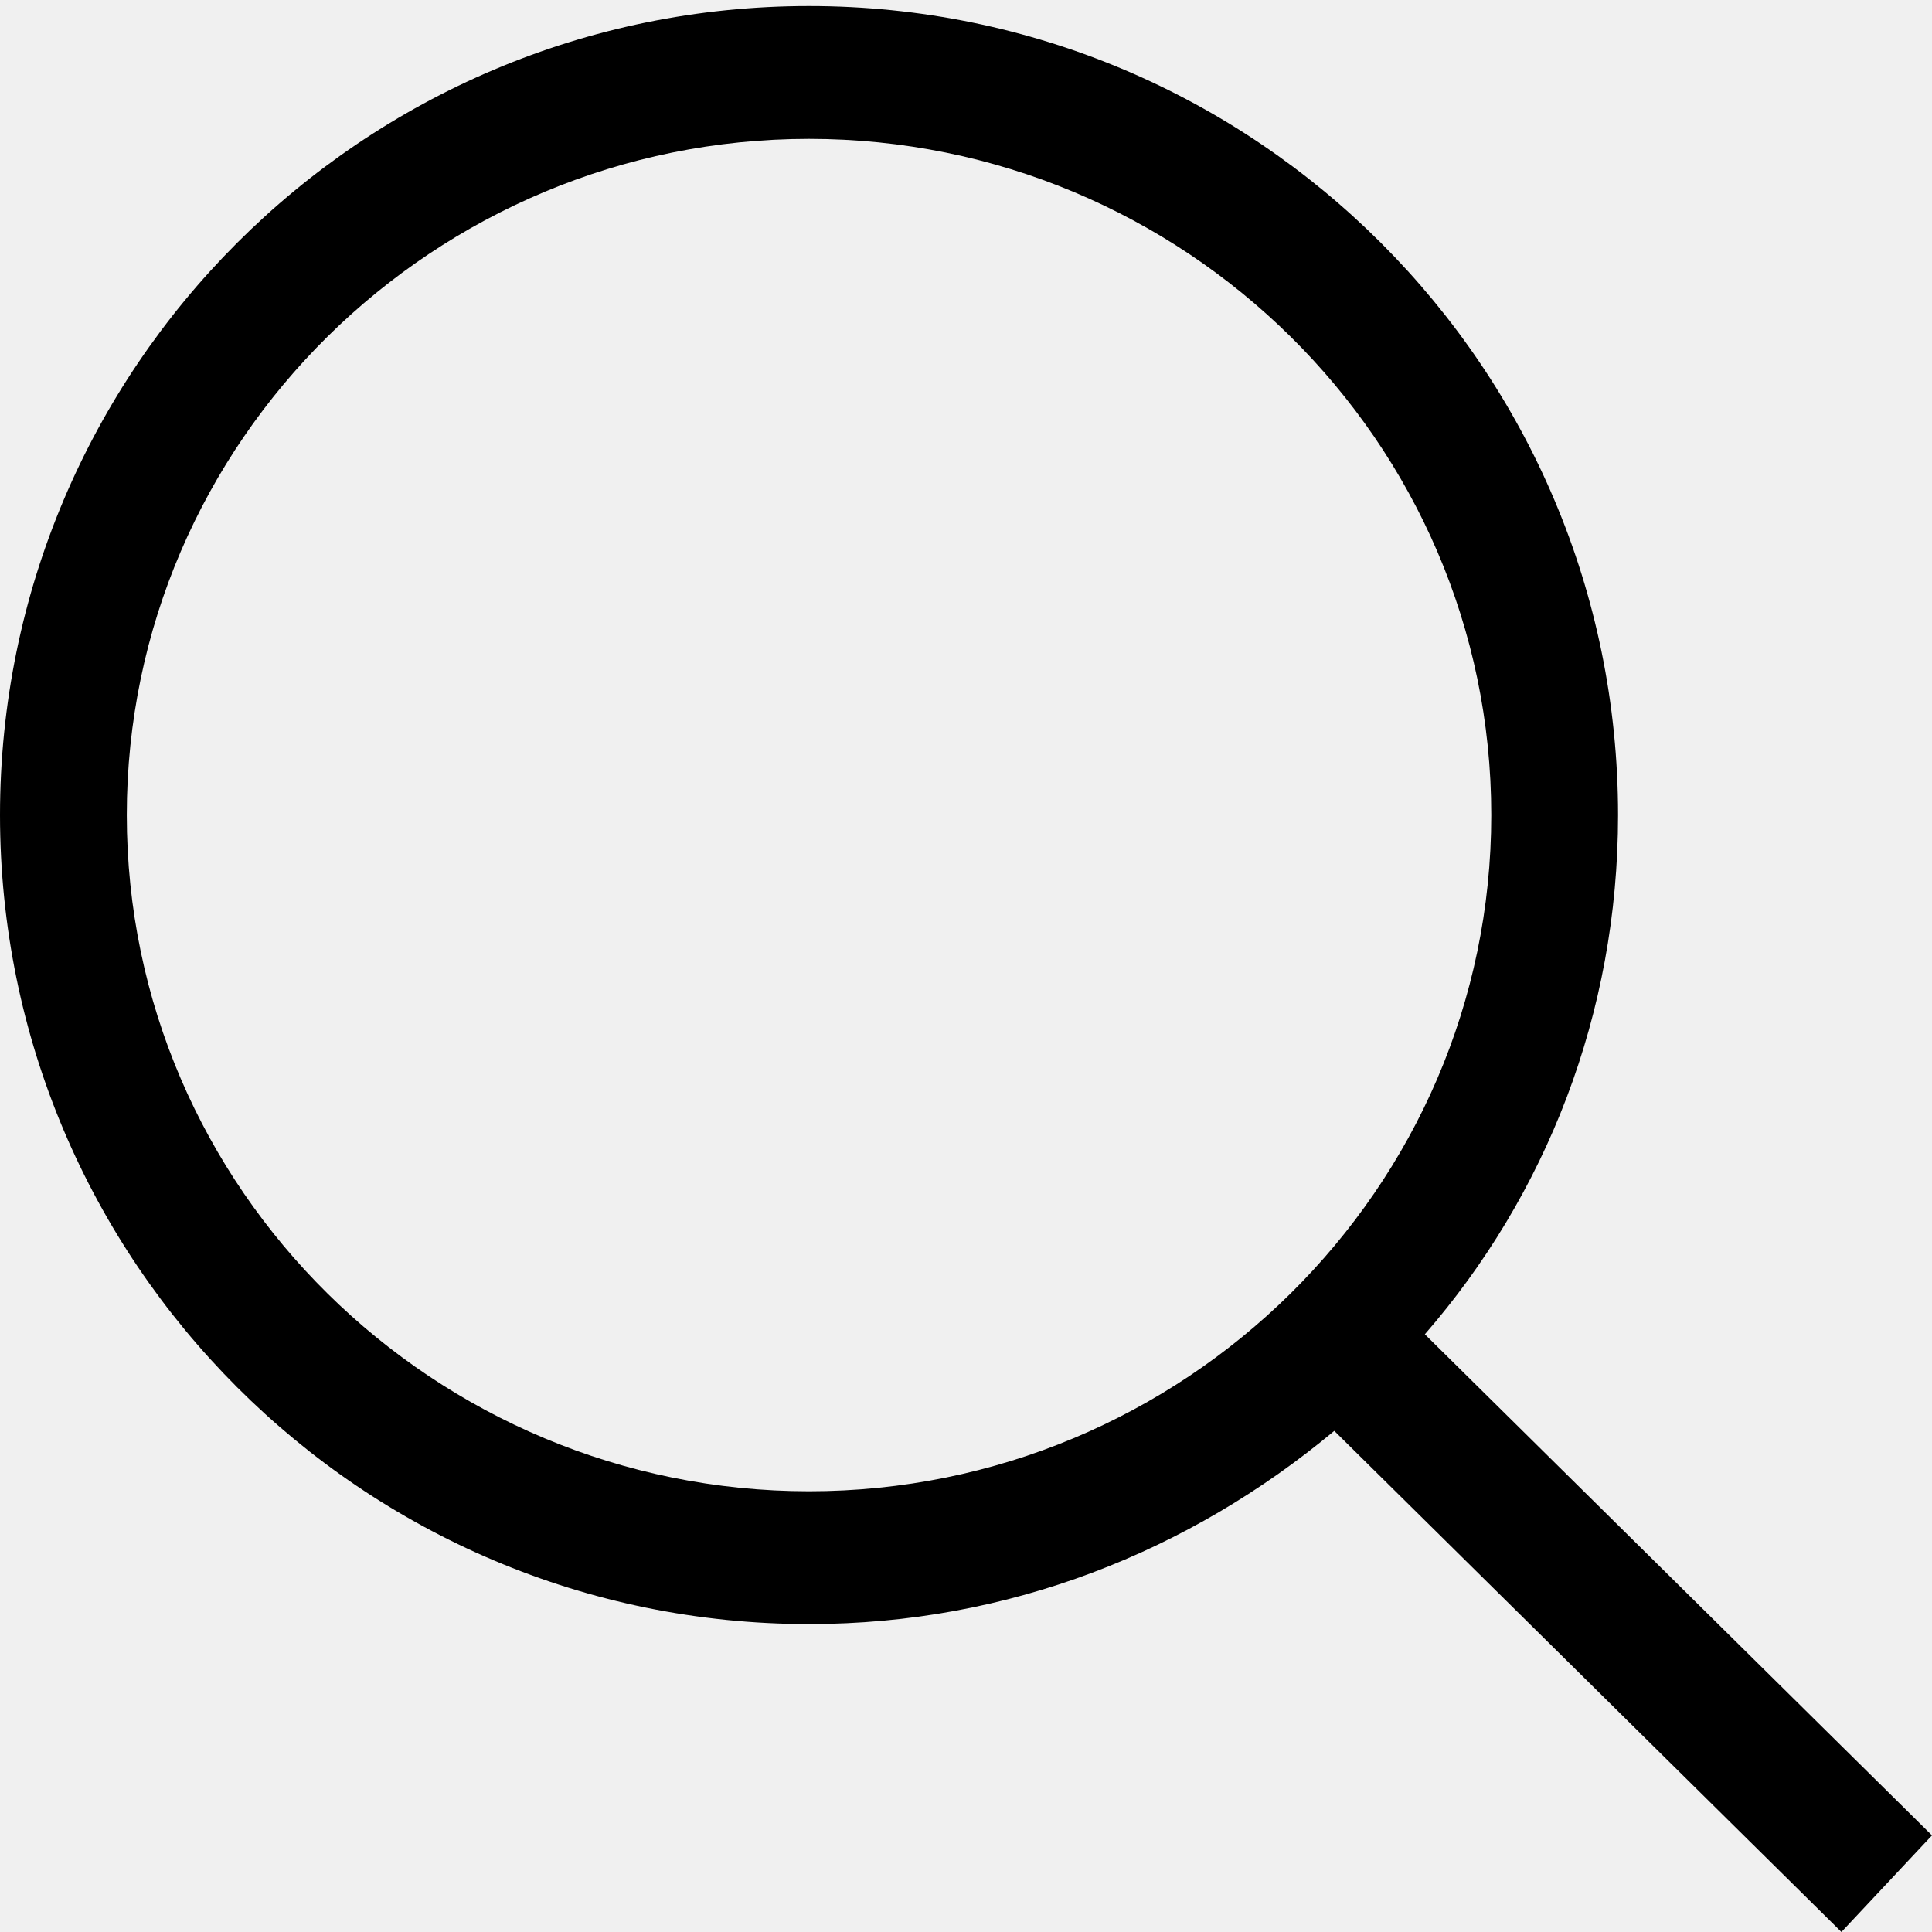
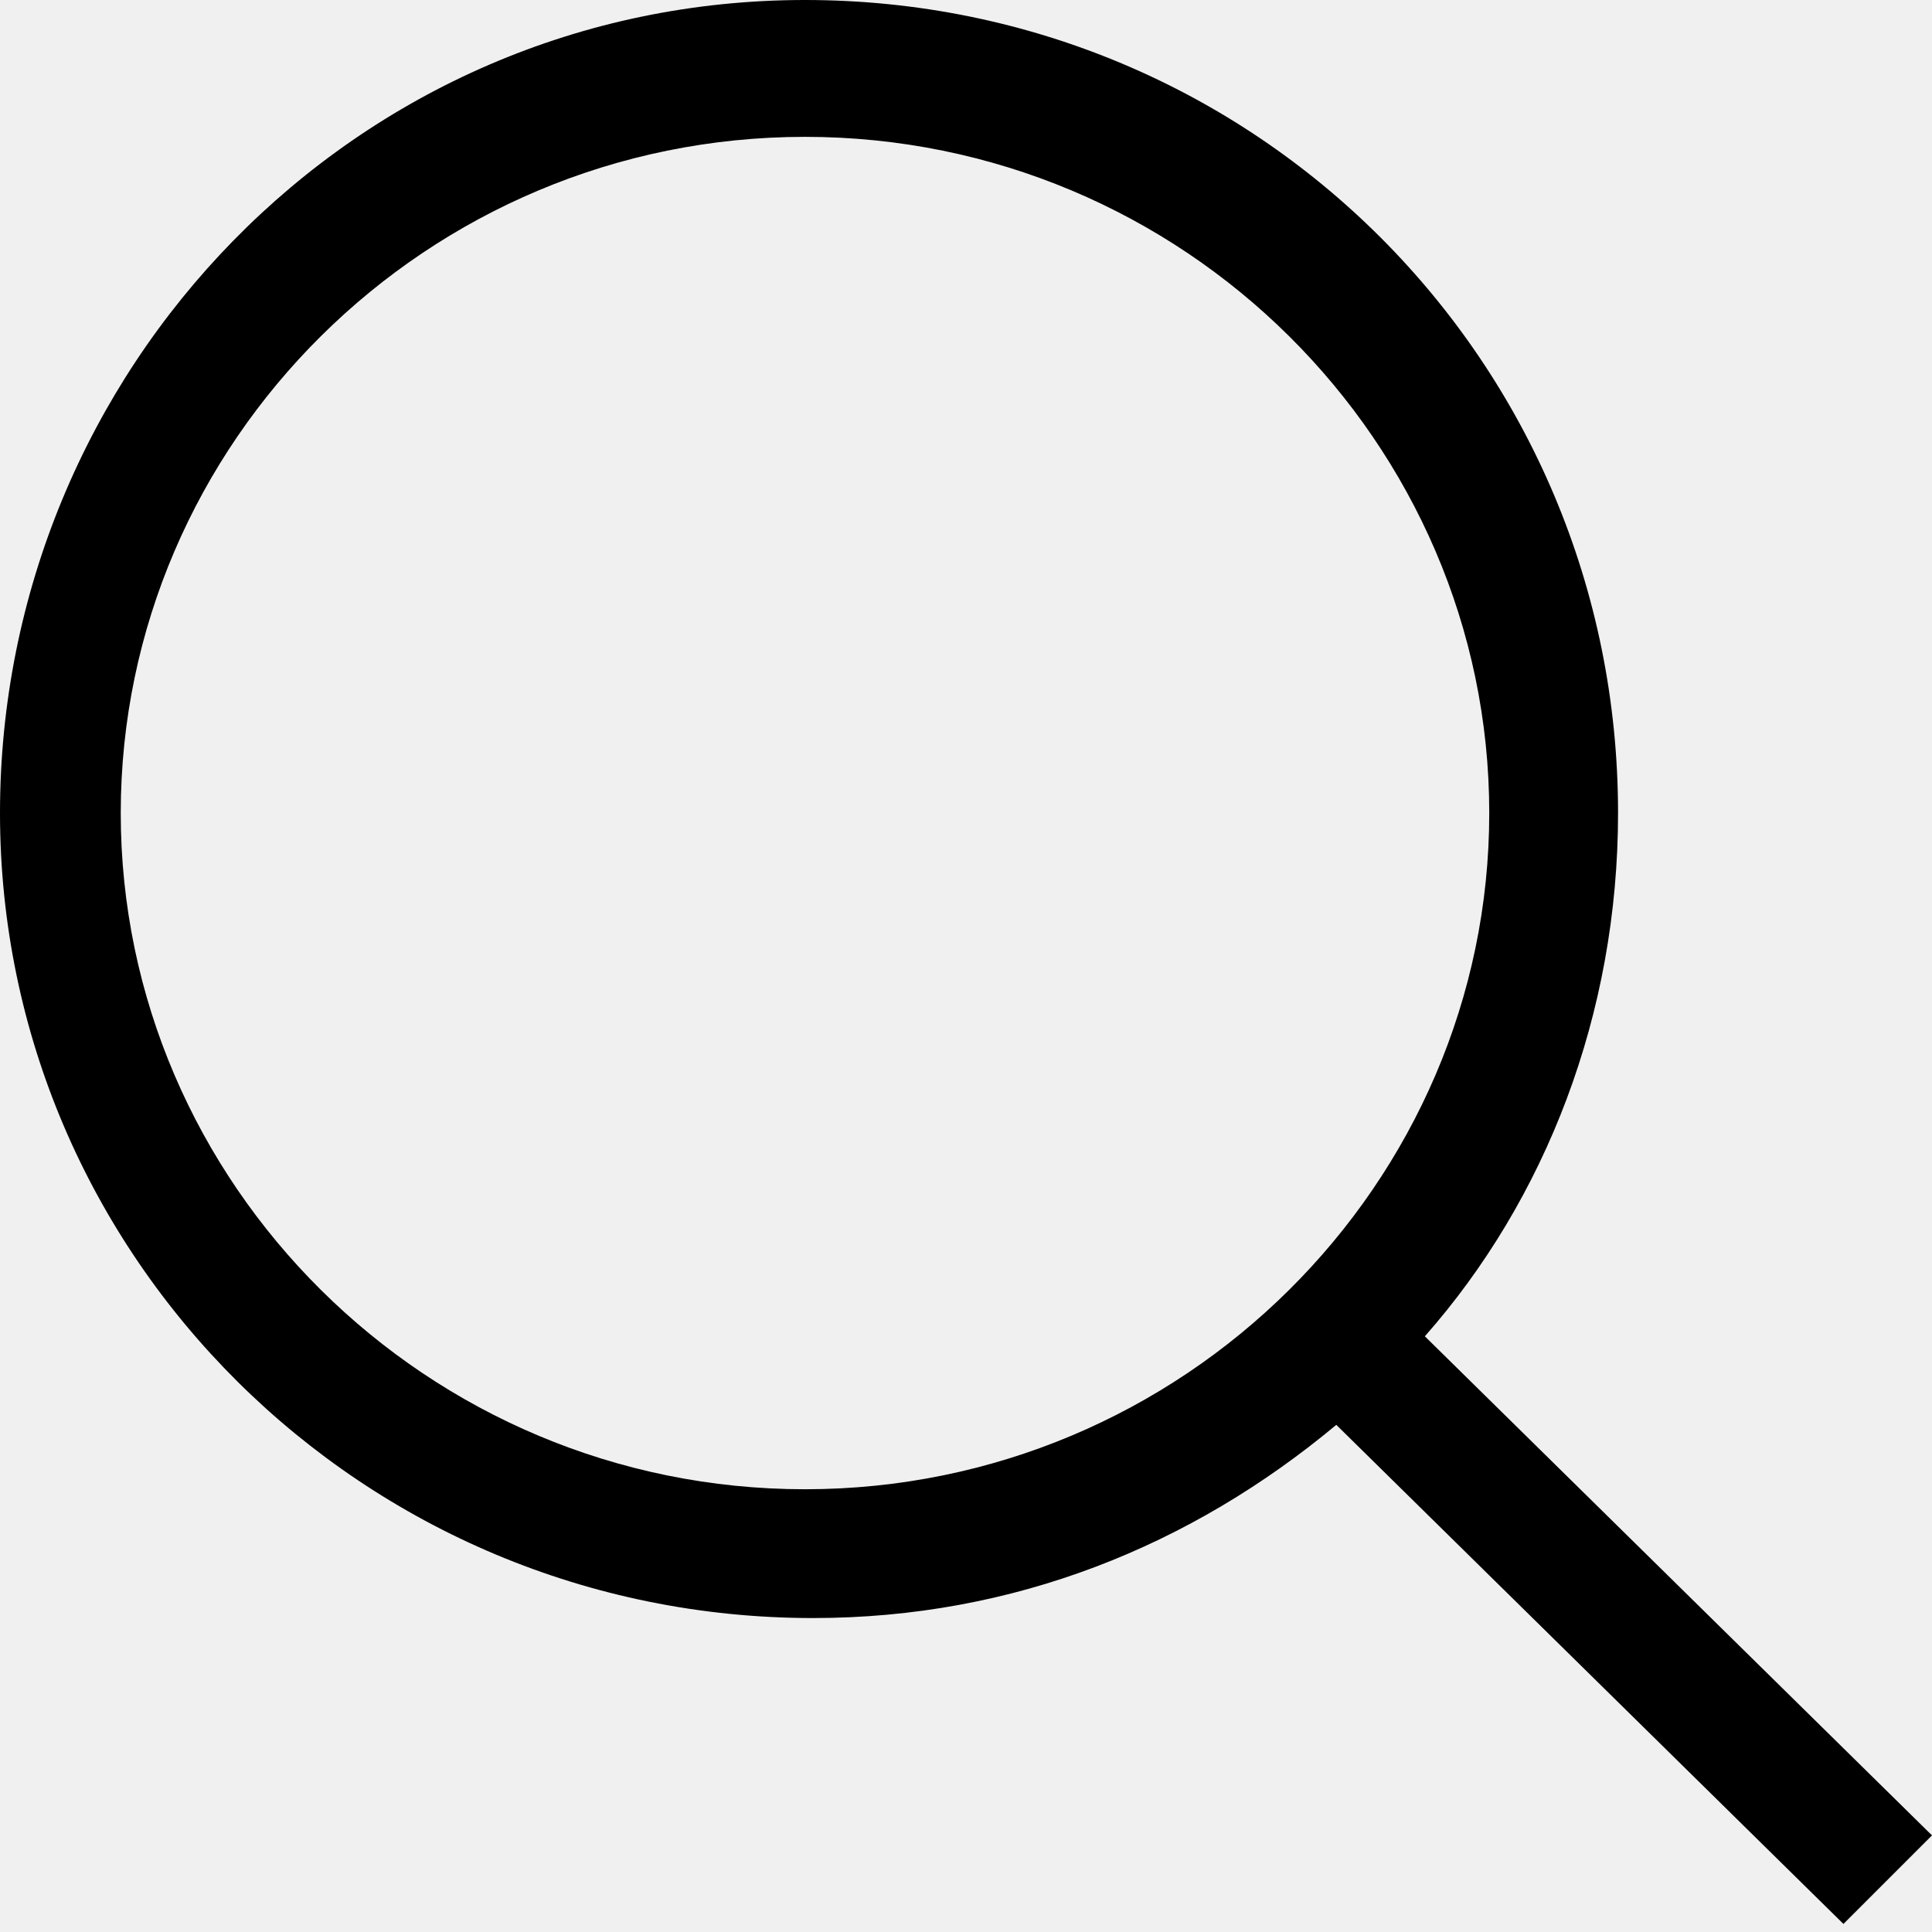
- <svg xmlns="http://www.w3.org/2000/svg" xmlns:xlink="http://www.w3.org/1999/xlink" width="24px" height="24px" viewBox="0 0 24 24" version="1.1">
-   <defs>
-     <path d="M24,22.8 L17.7,16.575 C19.2,14.85 20.1,12.6 20.1,10.125 C20.1,4.575 15.6,0.075 10.05,0.075 C4.5,0.075 -5.00000006e-08,4.575 -5.00000006e-08,10.125 C-5.00000006e-08,15.675 4.5,20.175 10.05,20.175 C12.525,20.175 14.775,19.275 16.575,17.775 L22.875,24 L24,22.8 Z M18.525,10.125 C18.525,14.775 14.7,18.525 10.05,18.525 C5.4,18.525 1.575,14.775 1.575,10.125 C1.575,5.475 5.4,1.725 10.05,1.725 C14.7,1.725 18.525,5.475 18.525,10.125 Z" id="path-1" />
-   </defs>
-   <g id="VW/Icons/search" stroke="none" stroke-width="1" fill="none" fill-rule="evenodd">
-     <mask id="mask-2" fill="white">
-       <use xlink:href="#path-1" />
-     </mask>
-     <g fill-rule="nonzero" />
-     <g id="Group" mask="url(#mask-2)" fill="#000000">
-       <g id="🎨-color">
-         <rect id="Swatch" x="0" y="0" width="24" height="24" />
-       </g>
-     </g>
+ <svg xmlns="http://www.w3.org/2000/svg" x="0px" y="0px" viewBox="0 0 24 24" aria-labelledby="chevron down" role="presentation">
+   <g fill="currentColor">
+     <path id="path-1_00000020389894145265065530000010203743939352771212_" d="M24,22.8l-6.3-6.2c1.5-1.7,2.4-4,2.4-6.5   c0-5.6-4.5-10.1-10.1-10.1S0,4.6,0,10.1s4.5,10,10.1,10c2.5,0,4.7-0.9,6.5-2.4l6.3,6.2L24,22.8z M18.5,10.1c0,4.6-3.8,8.4-8.5,8.4   s-8.5-3.8-8.5-8.4s3.8-8.4,8.5-8.4S18.5,5.5,18.5,10.1z" />
  </g>
</svg>
